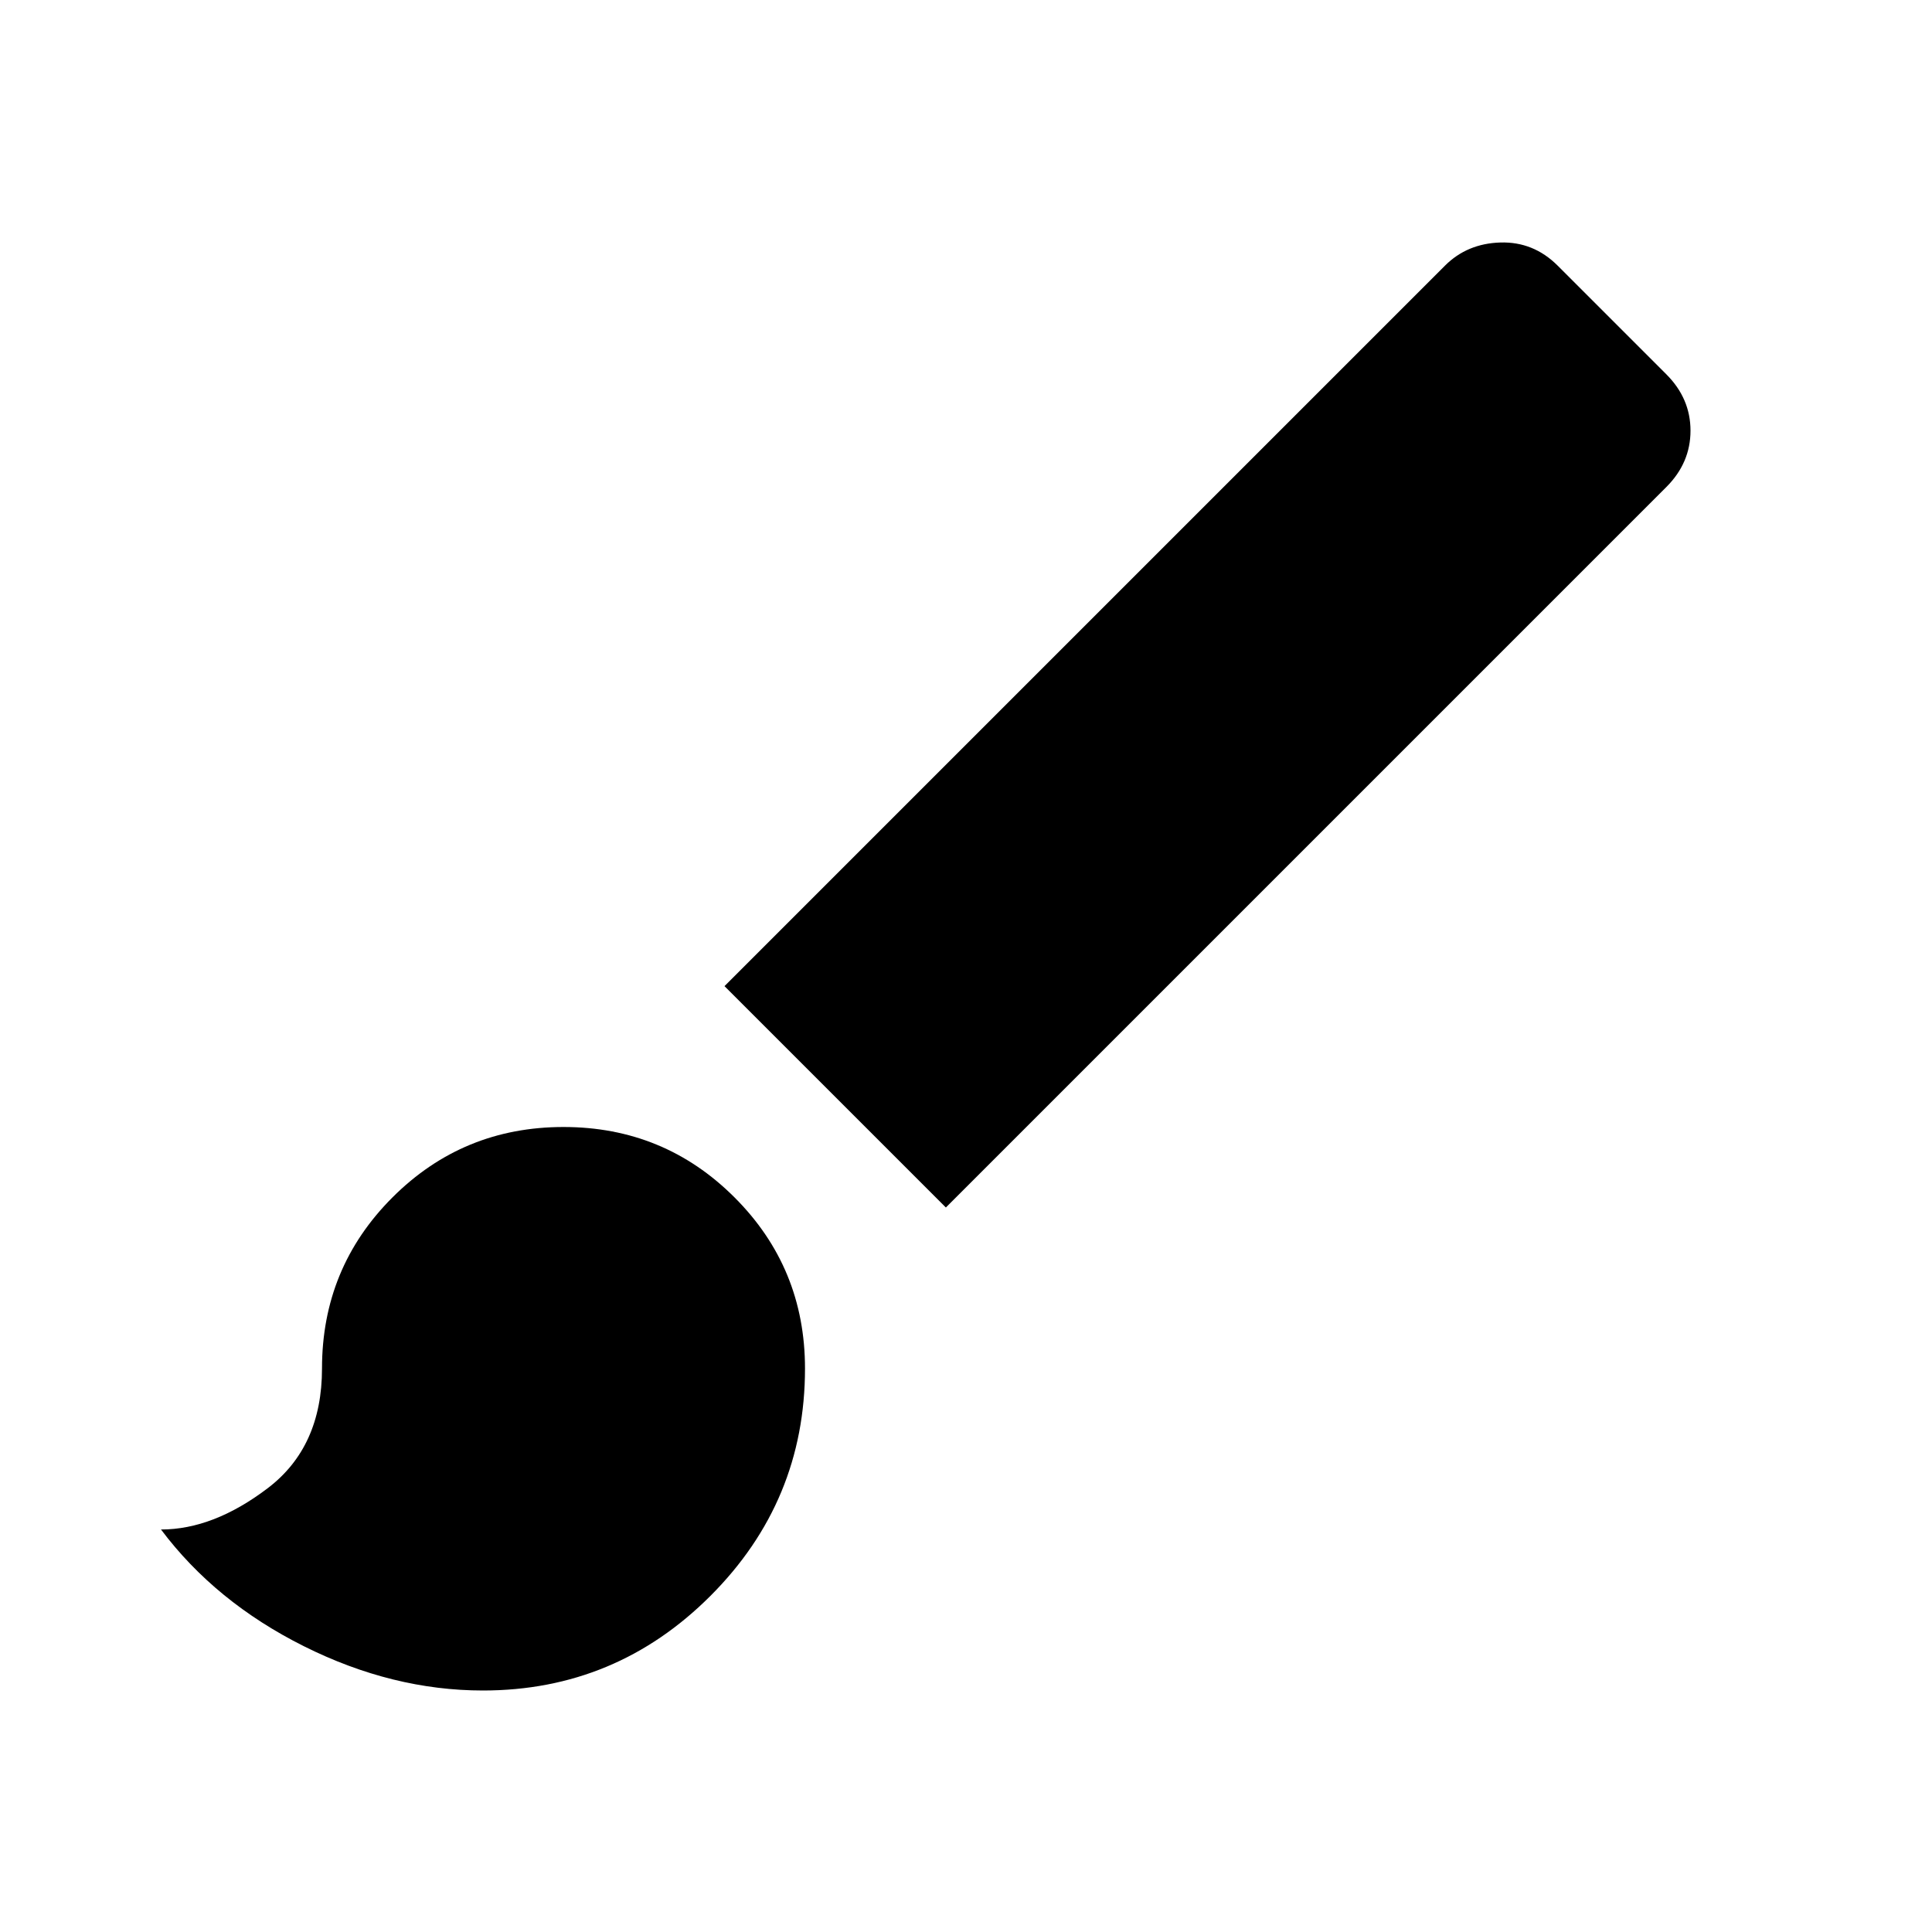
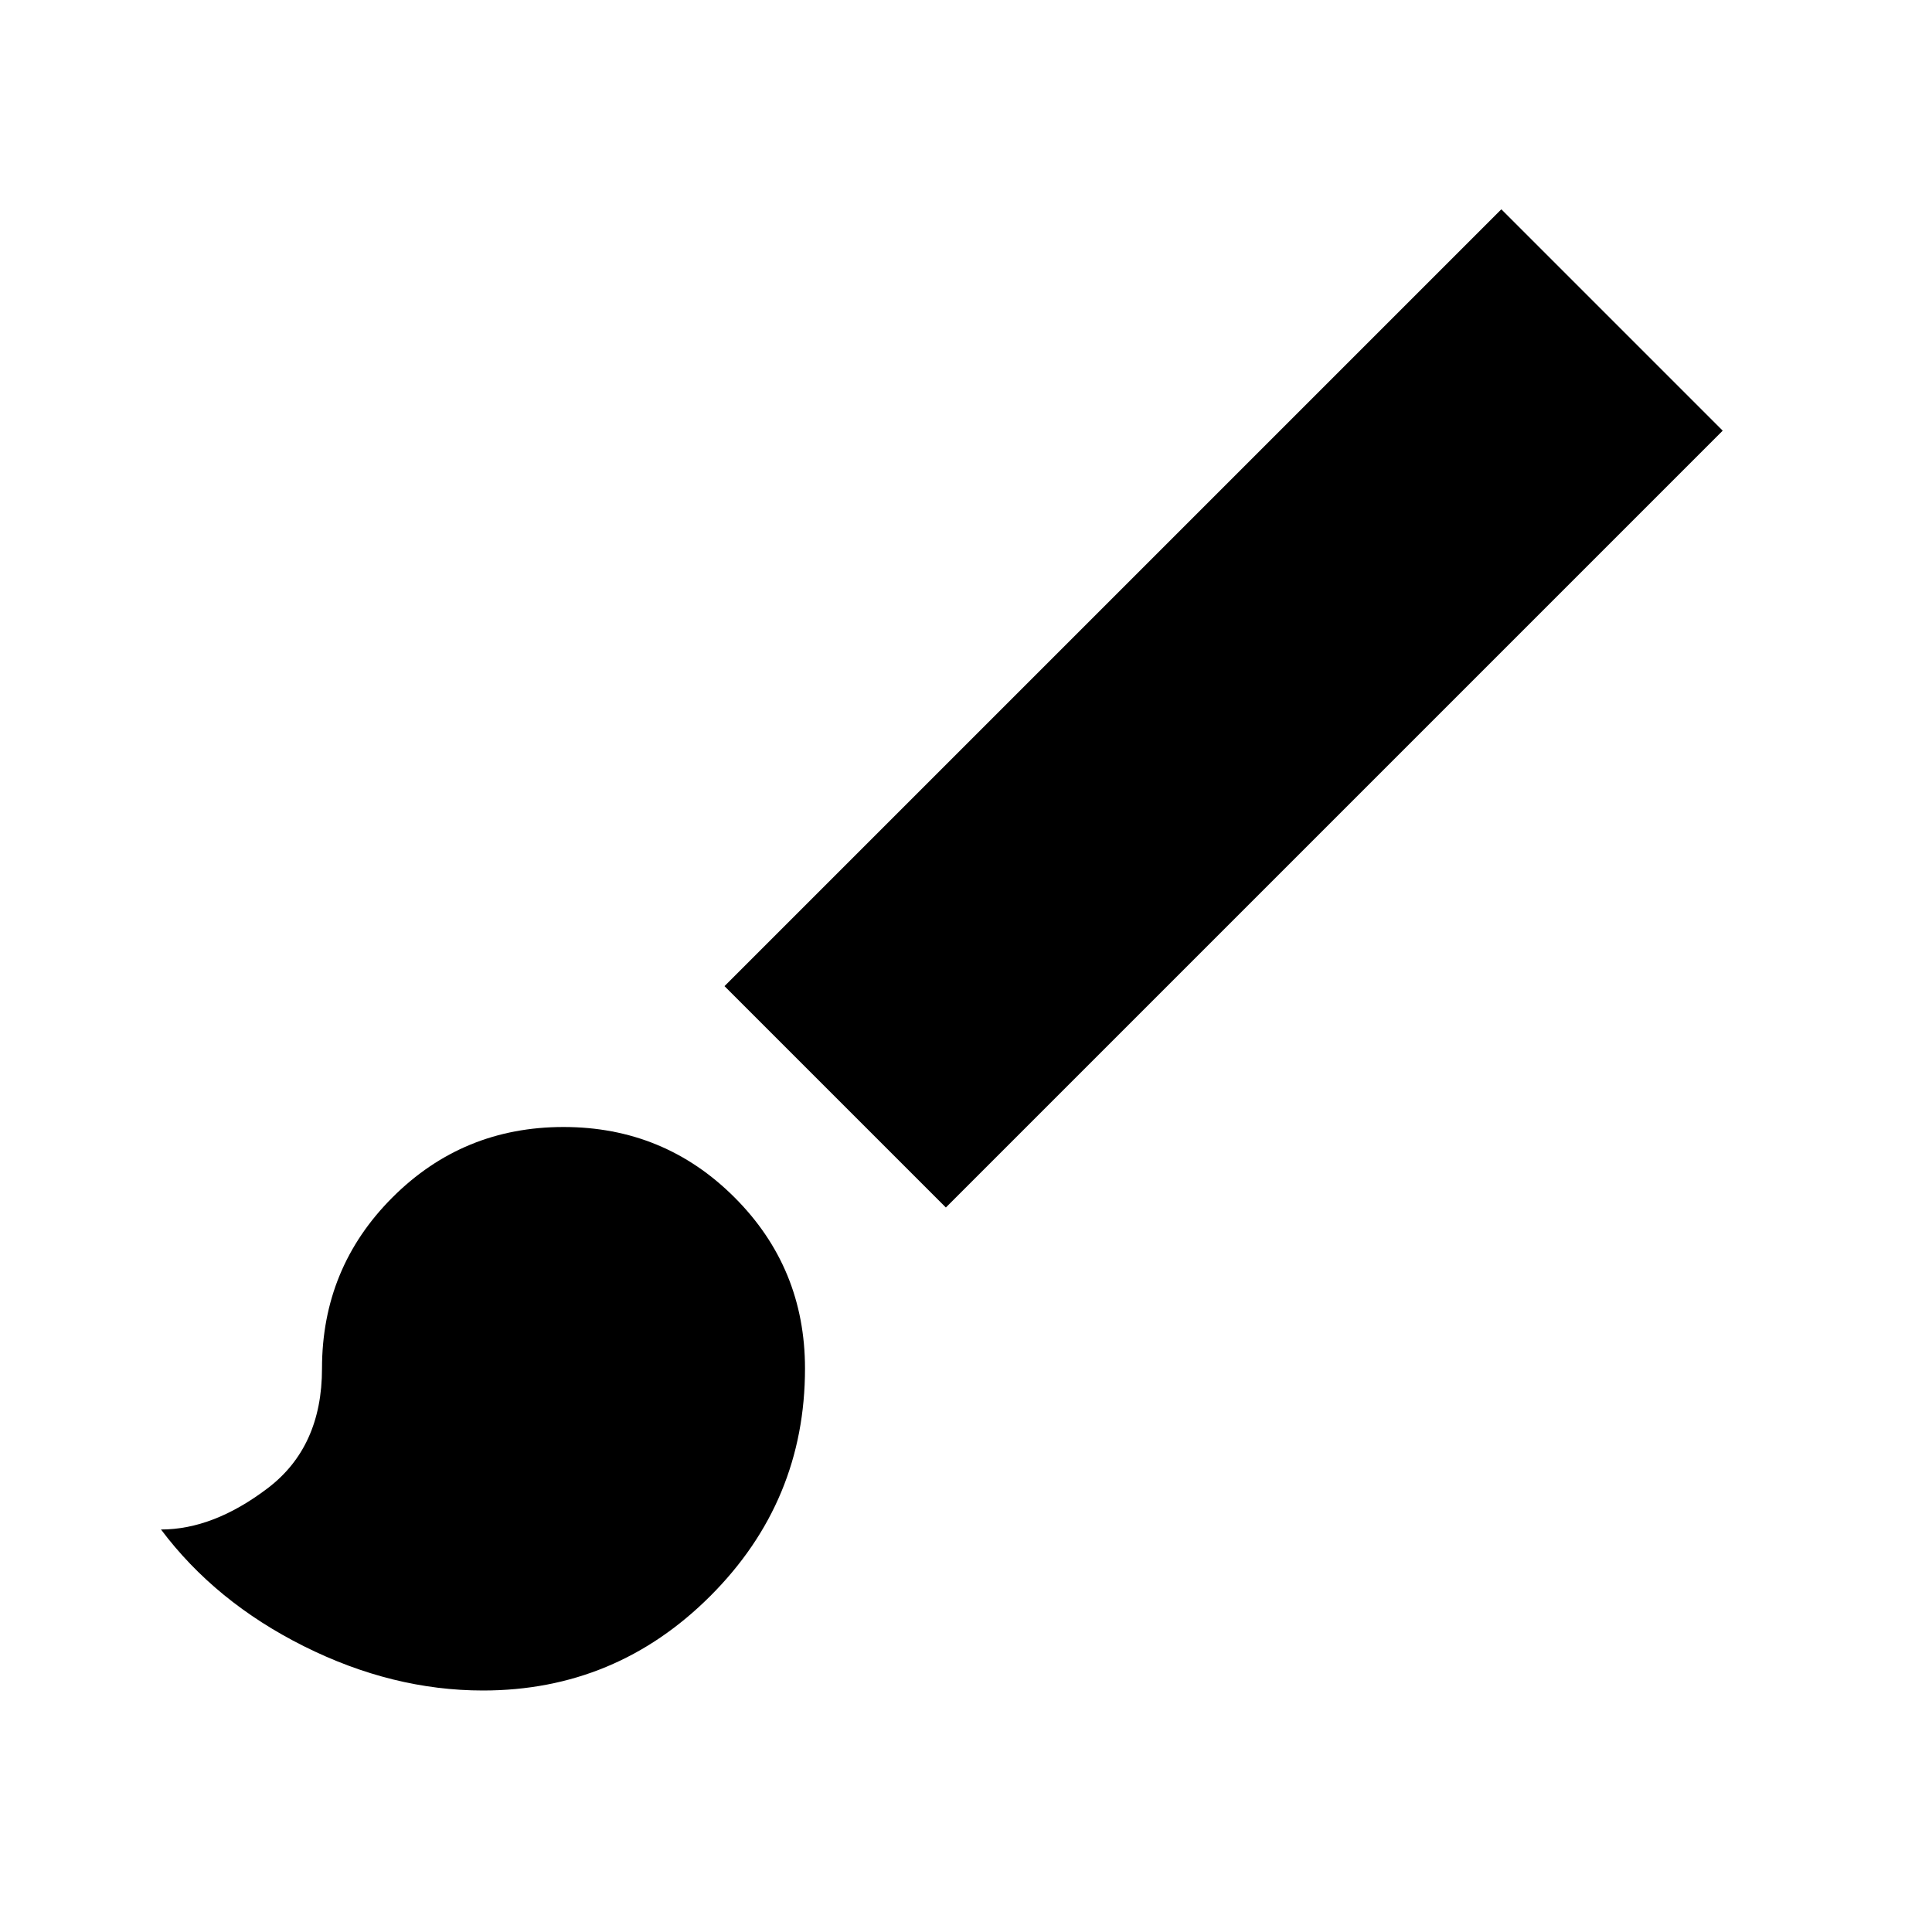
<svg xmlns="http://www.w3.org/2000/svg" height="24" viewBox="0 -960 960 960" width="24">
-   <path d="M240-120q-45 0-89-22t-71-58q26 0 53-20.5t27-59.5q0-50 35-85t85-35q50 0 85 35t35 85q0 66-47 113t-113 47Zm230-240L360-470l358-358q11-11 27.5-11.5T774-828l54 54q12 12 12 28t-12 28L470-360Z" />
+   <path d="M240-120q-45 0-89-22t-71-58q26 0 53-20.5t27-59.5q0-50 35-85t85-35q50 0 85 35t35 85q0 66-47 113t-113 47Zm230-240L360-470l386-386 110 110-386 386Z" />
</svg>
